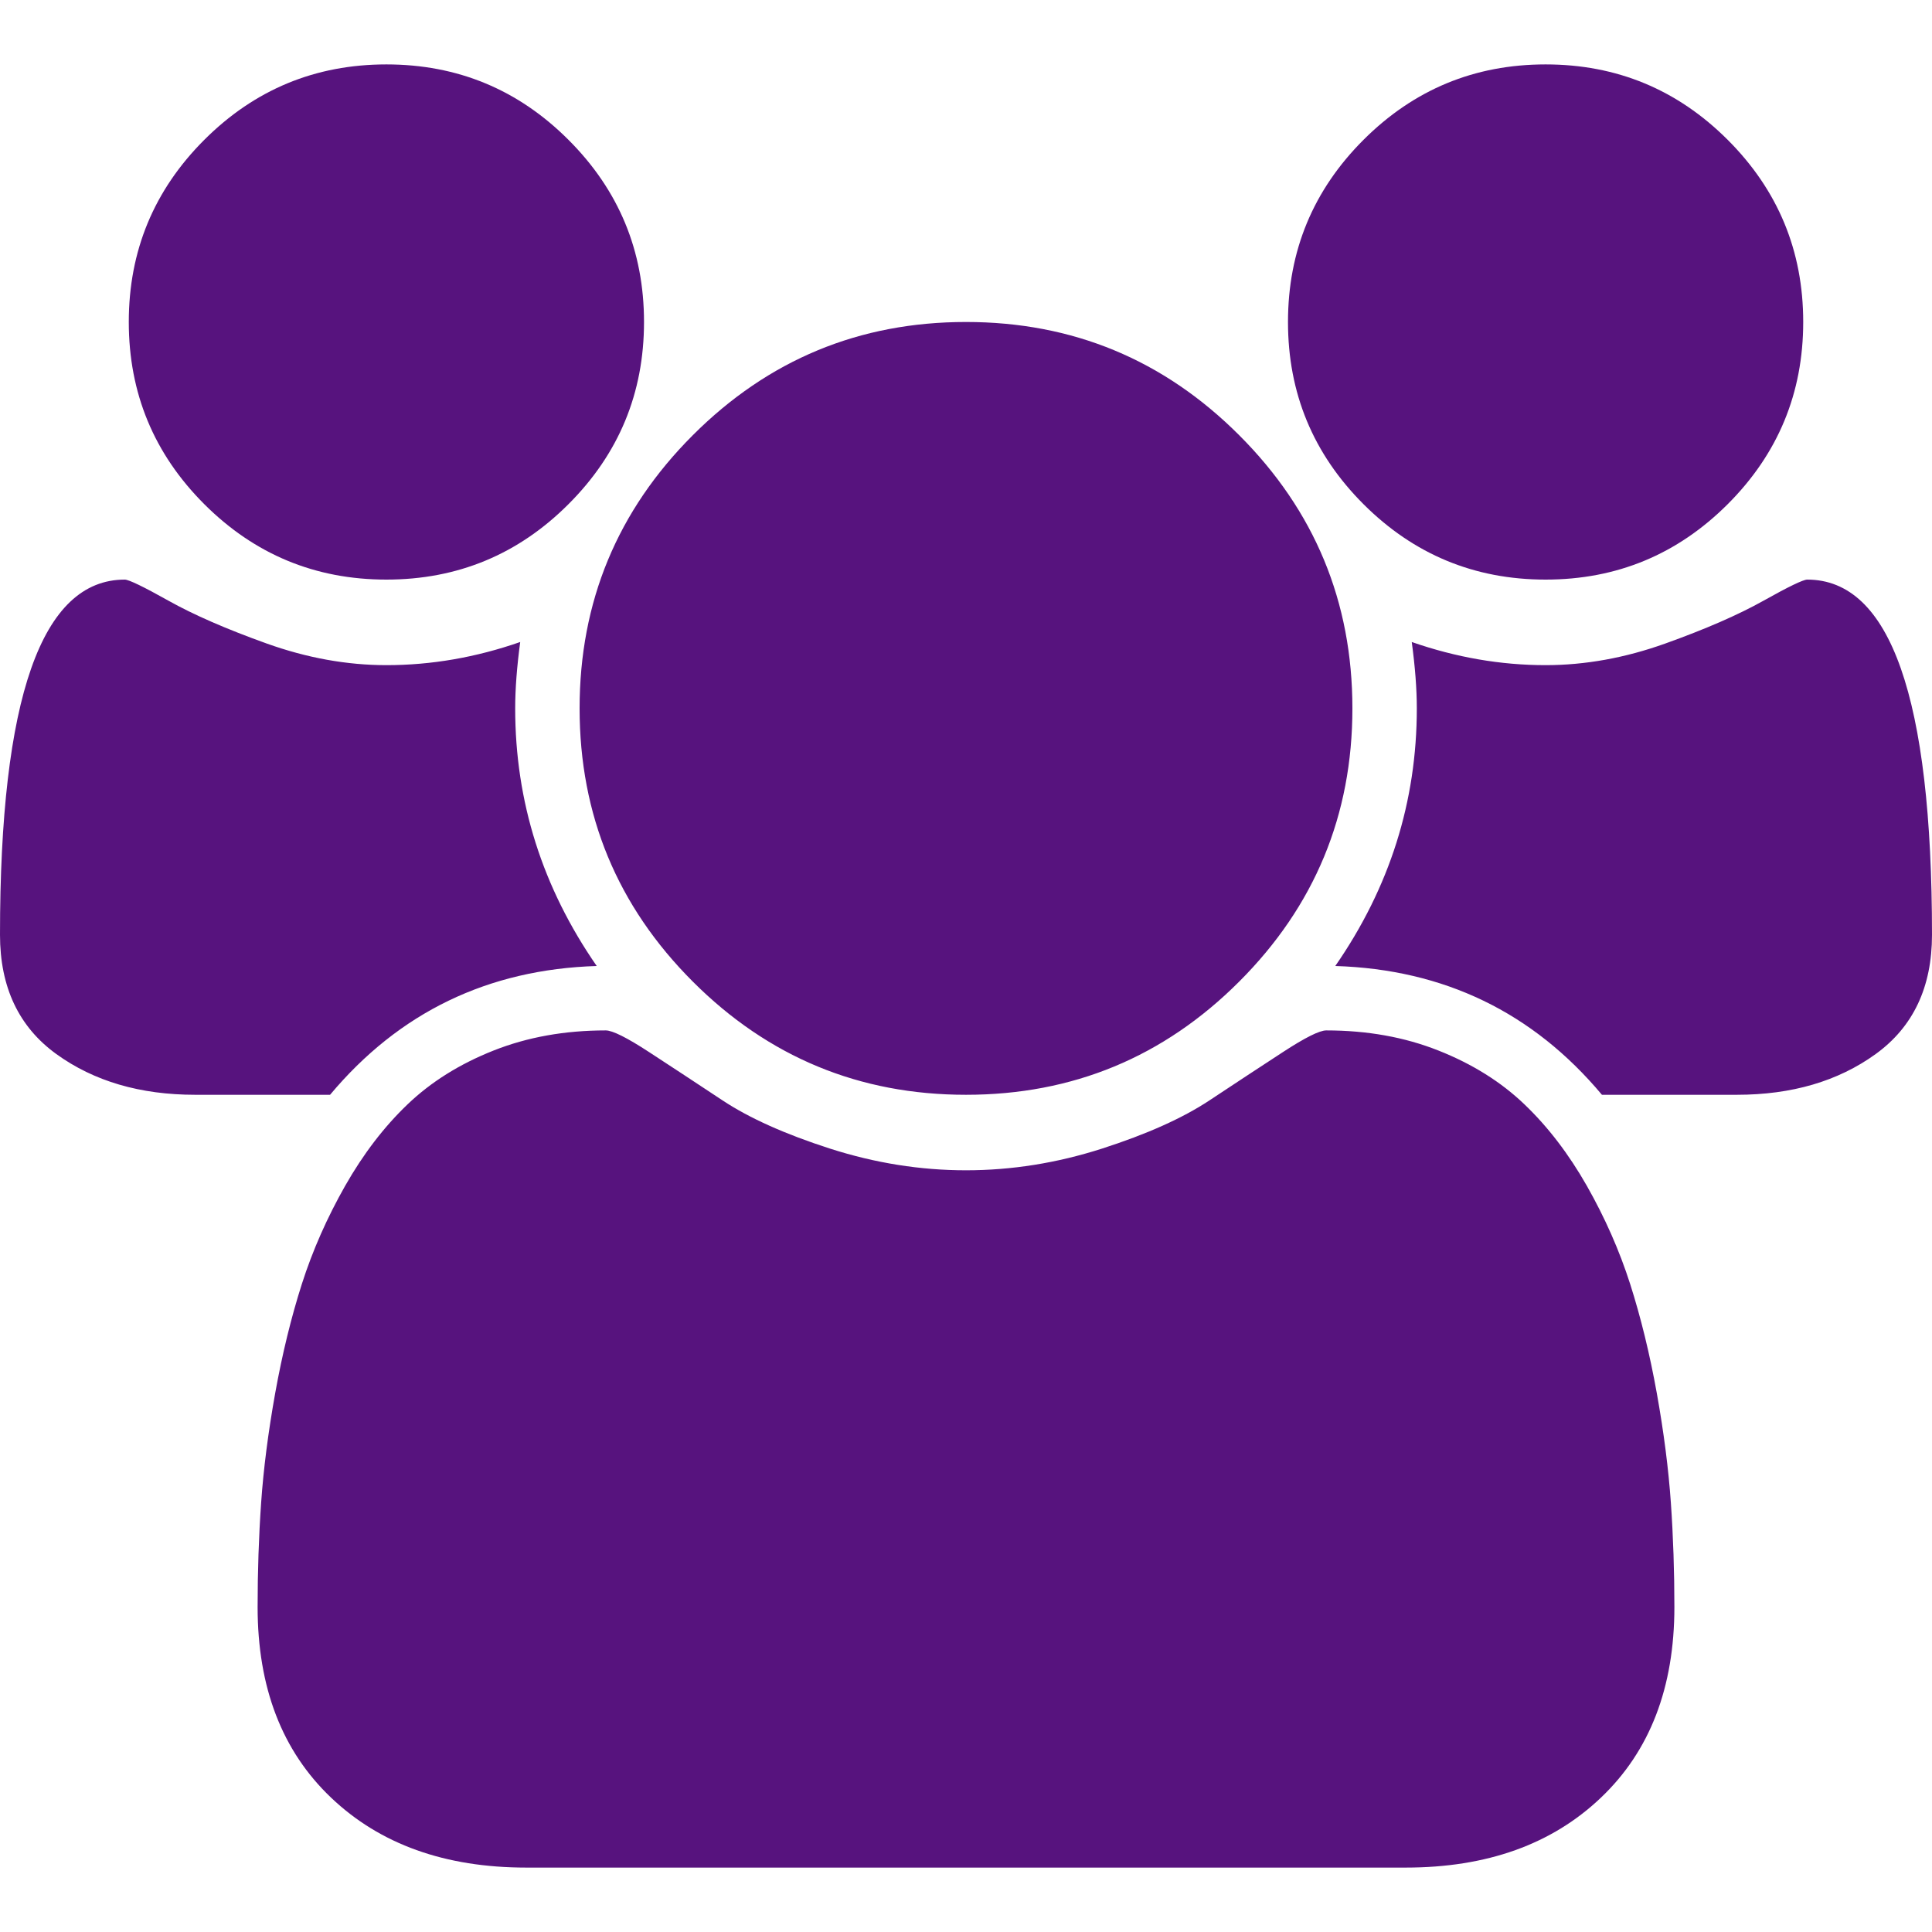
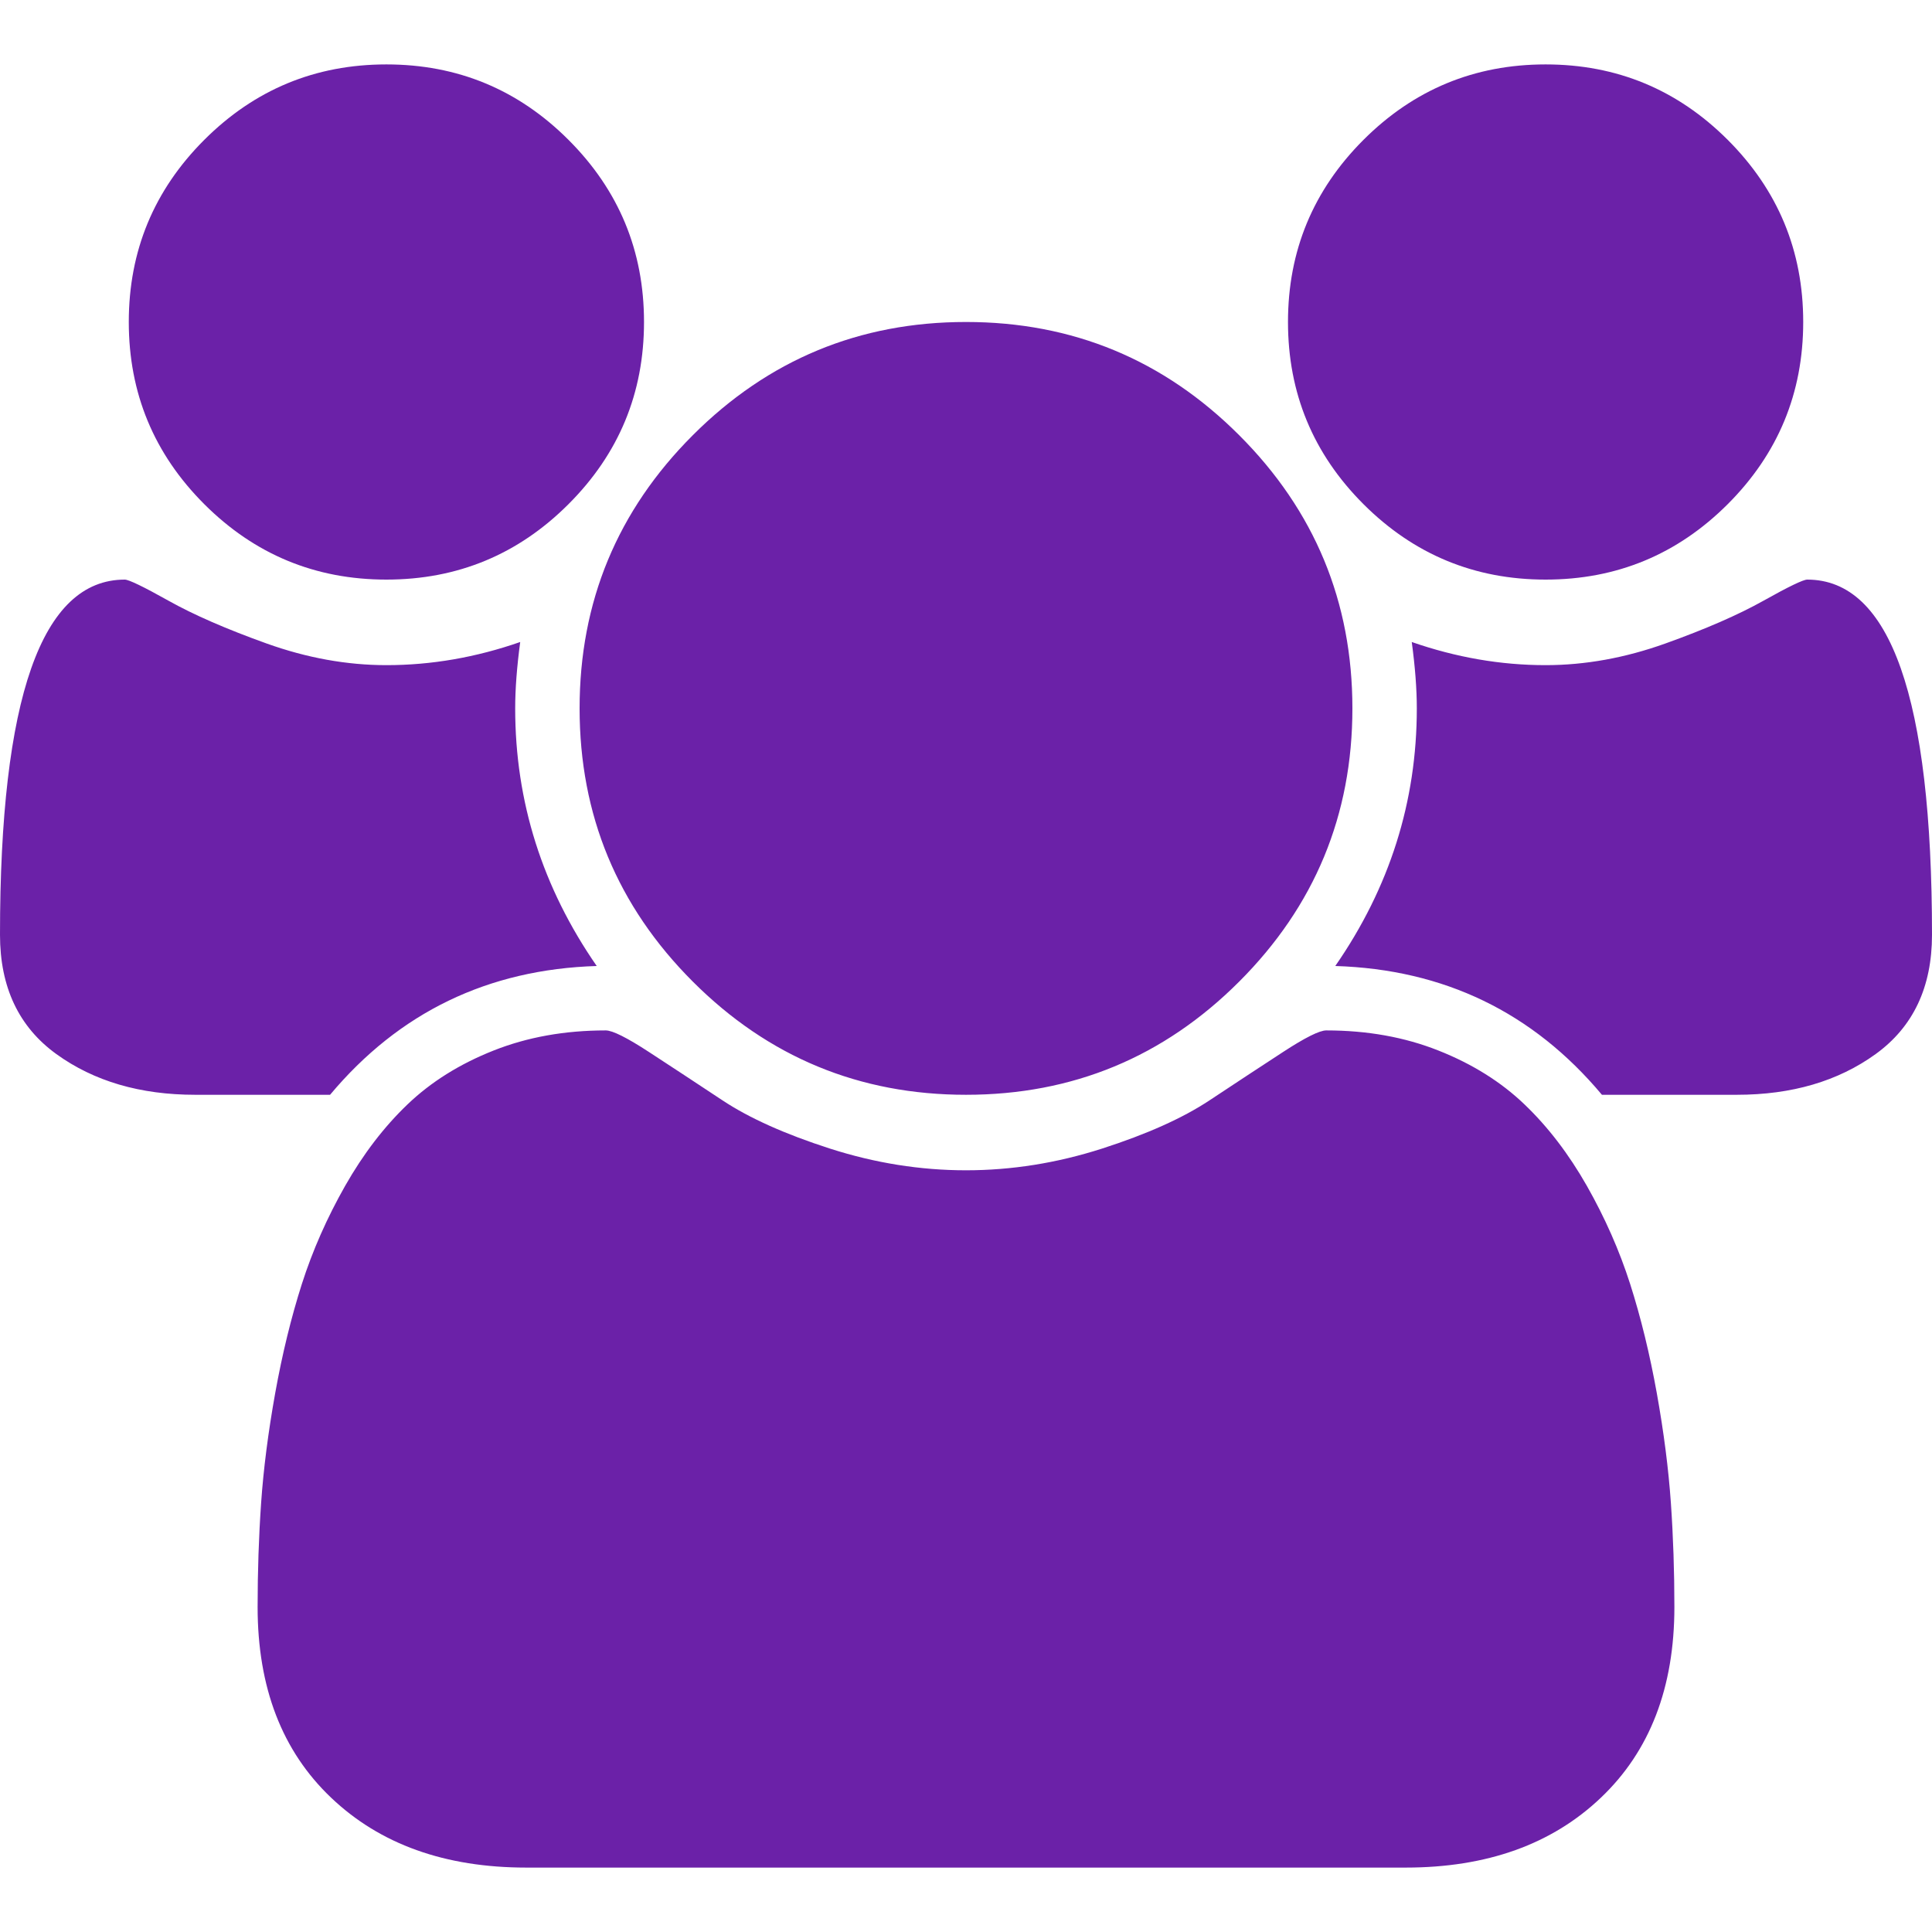
<svg xmlns="http://www.w3.org/2000/svg" width="50" height="50" viewBox="0 0 50 50" fill="none">
-   <path d="M15.443 25C12.63 25.087 10.33 26.198 8.542 28.333H5.052C3.628 28.333 2.431 27.982 1.458 27.279C0.486 26.576 0 25.547 0 24.193C0 18.064 1.076 15 3.229 15C3.333 15 3.711 15.182 4.362 15.547C5.013 15.912 5.859 16.28 6.901 16.654C7.943 17.027 8.976 17.214 10 17.214C11.163 17.214 12.318 17.014 13.463 16.615C13.377 17.257 13.333 17.83 13.333 18.333C13.333 20.747 14.037 22.969 15.443 25ZM43.333 41.589C43.333 43.672 42.7 45.317 41.432 46.523C40.165 47.73 38.481 48.333 36.38 48.333H13.62C11.519 48.333 9.835 47.73 8.568 46.523C7.3 45.317 6.667 43.672 6.667 41.589C6.667 40.669 6.697 39.77 6.758 38.893C6.819 38.017 6.94 37.07 7.122 36.055C7.305 35.039 7.535 34.097 7.812 33.229C8.09 32.361 8.464 31.515 8.932 30.69C9.401 29.866 9.939 29.162 10.547 28.581C11.155 27.999 11.897 27.535 12.773 27.188C13.65 26.84 14.618 26.667 15.677 26.667C15.851 26.667 16.224 26.853 16.797 27.227C17.37 27.6 18.003 28.017 18.698 28.477C19.392 28.937 20.321 29.353 21.484 29.727C22.648 30.1 23.819 30.287 25 30.287C26.181 30.287 27.352 30.1 28.516 29.727C29.679 29.353 30.608 28.937 31.302 28.477C31.997 28.017 32.63 27.6 33.203 27.227C33.776 26.853 34.149 26.667 34.323 26.667C35.382 26.667 36.35 26.84 37.227 27.188C38.103 27.535 38.846 27.999 39.453 28.581C40.061 29.162 40.599 29.866 41.068 30.69C41.536 31.515 41.91 32.361 42.188 33.229C42.465 34.097 42.695 35.039 42.878 36.055C43.06 37.07 43.181 38.017 43.242 38.893C43.303 39.77 43.333 40.669 43.333 41.589ZM16.667 8.333C16.667 10.174 16.016 11.745 14.713 13.047C13.412 14.349 11.84 15 10 15C8.16 15 6.589 14.349 5.286 13.047C3.984 11.745 3.333 10.174 3.333 8.333C3.333 6.493 3.984 4.922 5.286 3.62C6.589 2.318 8.16 1.667 10 1.667C11.84 1.667 13.412 2.318 14.713 3.62C16.016 4.922 16.667 6.493 16.667 8.333ZM35 18.333C35 21.094 34.023 23.451 32.07 25.404C30.117 27.357 27.76 28.333 25 28.333C22.24 28.333 19.883 27.357 17.93 25.404C15.977 23.451 15 21.094 15 18.333C15 15.573 15.977 13.216 17.93 11.263C19.883 9.31 22.24 8.333 25 8.333C27.76 8.333 30.117 9.31 32.07 11.263C34.023 13.216 35 15.573 35 18.333ZM50 24.193C50 25.547 49.514 26.576 48.542 27.279C47.569 27.982 46.371 28.333 44.948 28.333H41.458C39.67 26.198 37.37 25.087 34.557 25C35.964 22.969 36.667 20.747 36.667 18.333C36.667 17.83 36.623 17.257 36.536 16.615C37.682 17.014 38.837 17.214 40 17.214C41.024 17.214 42.057 17.027 43.099 16.654C44.141 16.28 44.987 15.912 45.638 15.547C46.289 15.182 46.667 15 46.771 15C48.924 15 50 18.064 50 24.193ZM46.667 8.333C46.667 10.174 46.016 11.745 44.714 13.047C43.411 14.349 41.84 15 40 15C38.16 15 36.589 14.349 35.286 13.047C33.984 11.745 33.333 10.174 33.333 8.333C33.333 6.493 33.984 4.922 35.286 3.62C36.589 2.318 38.16 1.667 40 1.667C41.84 1.667 43.411 2.318 44.714 3.62C46.016 4.922 46.667 6.493 46.667 8.333Z" fill="#57137E" />
+   <path d="M15.443 25C12.63 25.087 10.33 26.198 8.542 28.333H5.052C3.628 28.333 2.431 27.982 1.458 27.279C0.486 26.576 0 25.547 0 24.193C0 18.064 1.076 15 3.229 15C3.333 15 3.711 15.182 4.362 15.547C5.013 15.912 5.859 16.28 6.901 16.654C7.943 17.027 8.976 17.214 10 17.214C11.163 17.214 12.318 17.014 13.463 16.615C13.377 17.257 13.333 17.83 13.333 18.333C13.333 20.747 14.037 22.969 15.443 25ZM43.333 41.589C43.333 43.672 42.7 45.317 41.432 46.523C40.165 47.73 38.481 48.333 36.38 48.333H13.62C11.519 48.333 9.835 47.73 8.568 46.523C7.3 45.317 6.667 43.672 6.667 41.589C6.667 40.669 6.697 39.77 6.758 38.893C6.819 38.017 6.94 37.07 7.122 36.055C7.305 35.039 7.535 34.097 7.812 33.229C8.09 32.361 8.464 31.515 8.932 30.69C9.401 29.866 9.939 29.162 10.547 28.581C11.155 27.999 11.897 27.535 12.773 27.188C13.65 26.84 14.618 26.667 15.677 26.667C15.851 26.667 16.224 26.853 16.797 27.227C17.37 27.6 18.003 28.017 18.698 28.477C19.392 28.937 20.321 29.353 21.484 29.727C22.648 30.1 23.819 30.287 25 30.287C26.181 30.287 27.352 30.1 28.516 29.727C29.679 29.353 30.608 28.937 31.302 28.477C31.997 28.017 32.63 27.6 33.203 27.227C33.776 26.853 34.149 26.667 34.323 26.667C35.382 26.667 36.35 26.84 37.227 27.188C38.103 27.535 38.846 27.999 39.453 28.581C40.061 29.162 40.599 29.866 41.068 30.69C41.536 31.515 41.91 32.361 42.188 33.229C42.465 34.097 42.695 35.039 42.878 36.055C43.06 37.07 43.181 38.017 43.242 38.893C43.303 39.77 43.333 40.669 43.333 41.589ZM16.667 8.333C16.667 10.174 16.016 11.745 14.713 13.047C13.412 14.349 11.84 15 10 15C8.16 15 6.589 14.349 5.286 13.047C3.984 11.745 3.333 10.174 3.333 8.333C3.333 6.493 3.984 4.922 5.286 3.62C6.589 2.318 8.16 1.667 10 1.667C11.84 1.667 13.412 2.318 14.713 3.62C16.016 4.922 16.667 6.493 16.667 8.333ZM35 18.333C35 21.094 34.023 23.451 32.07 25.404C30.117 27.357 27.76 28.333 25 28.333C22.24 28.333 19.883 27.357 17.93 25.404C15.977 23.451 15 21.094 15 18.333C15 15.573 15.977 13.216 17.93 11.263C19.883 9.31 22.24 8.333 25 8.333C27.76 8.333 30.117 9.31 32.07 11.263C34.023 13.216 35 15.573 35 18.333ZM50 24.193C50 25.547 49.514 26.576 48.542 27.279C47.569 27.982 46.371 28.333 44.948 28.333H41.458C39.67 26.198 37.37 25.087 34.557 25C35.964 22.969 36.667 20.747 36.667 18.333C36.667 17.83 36.623 17.257 36.536 16.615C37.682 17.014 38.837 17.214 40 17.214C41.024 17.214 42.057 17.027 43.099 16.654C44.141 16.28 44.987 15.912 45.638 15.547C46.289 15.182 46.667 15 46.771 15C48.924 15 50 18.064 50 24.193ZM46.667 8.333C46.667 10.174 46.016 11.745 44.714 13.047C43.411 14.349 41.84 15 40 15C38.16 15 36.589 14.349 35.286 13.047C33.984 11.745 33.333 10.174 33.333 8.333C33.333 6.493 33.984 4.922 35.286 3.62C36.589 2.318 38.16 1.667 40 1.667C41.84 1.667 43.411 2.318 44.714 3.62C46.016 4.922 46.667 6.493 46.667 8.333Z" fill="#6B21A8" />
</svg>
